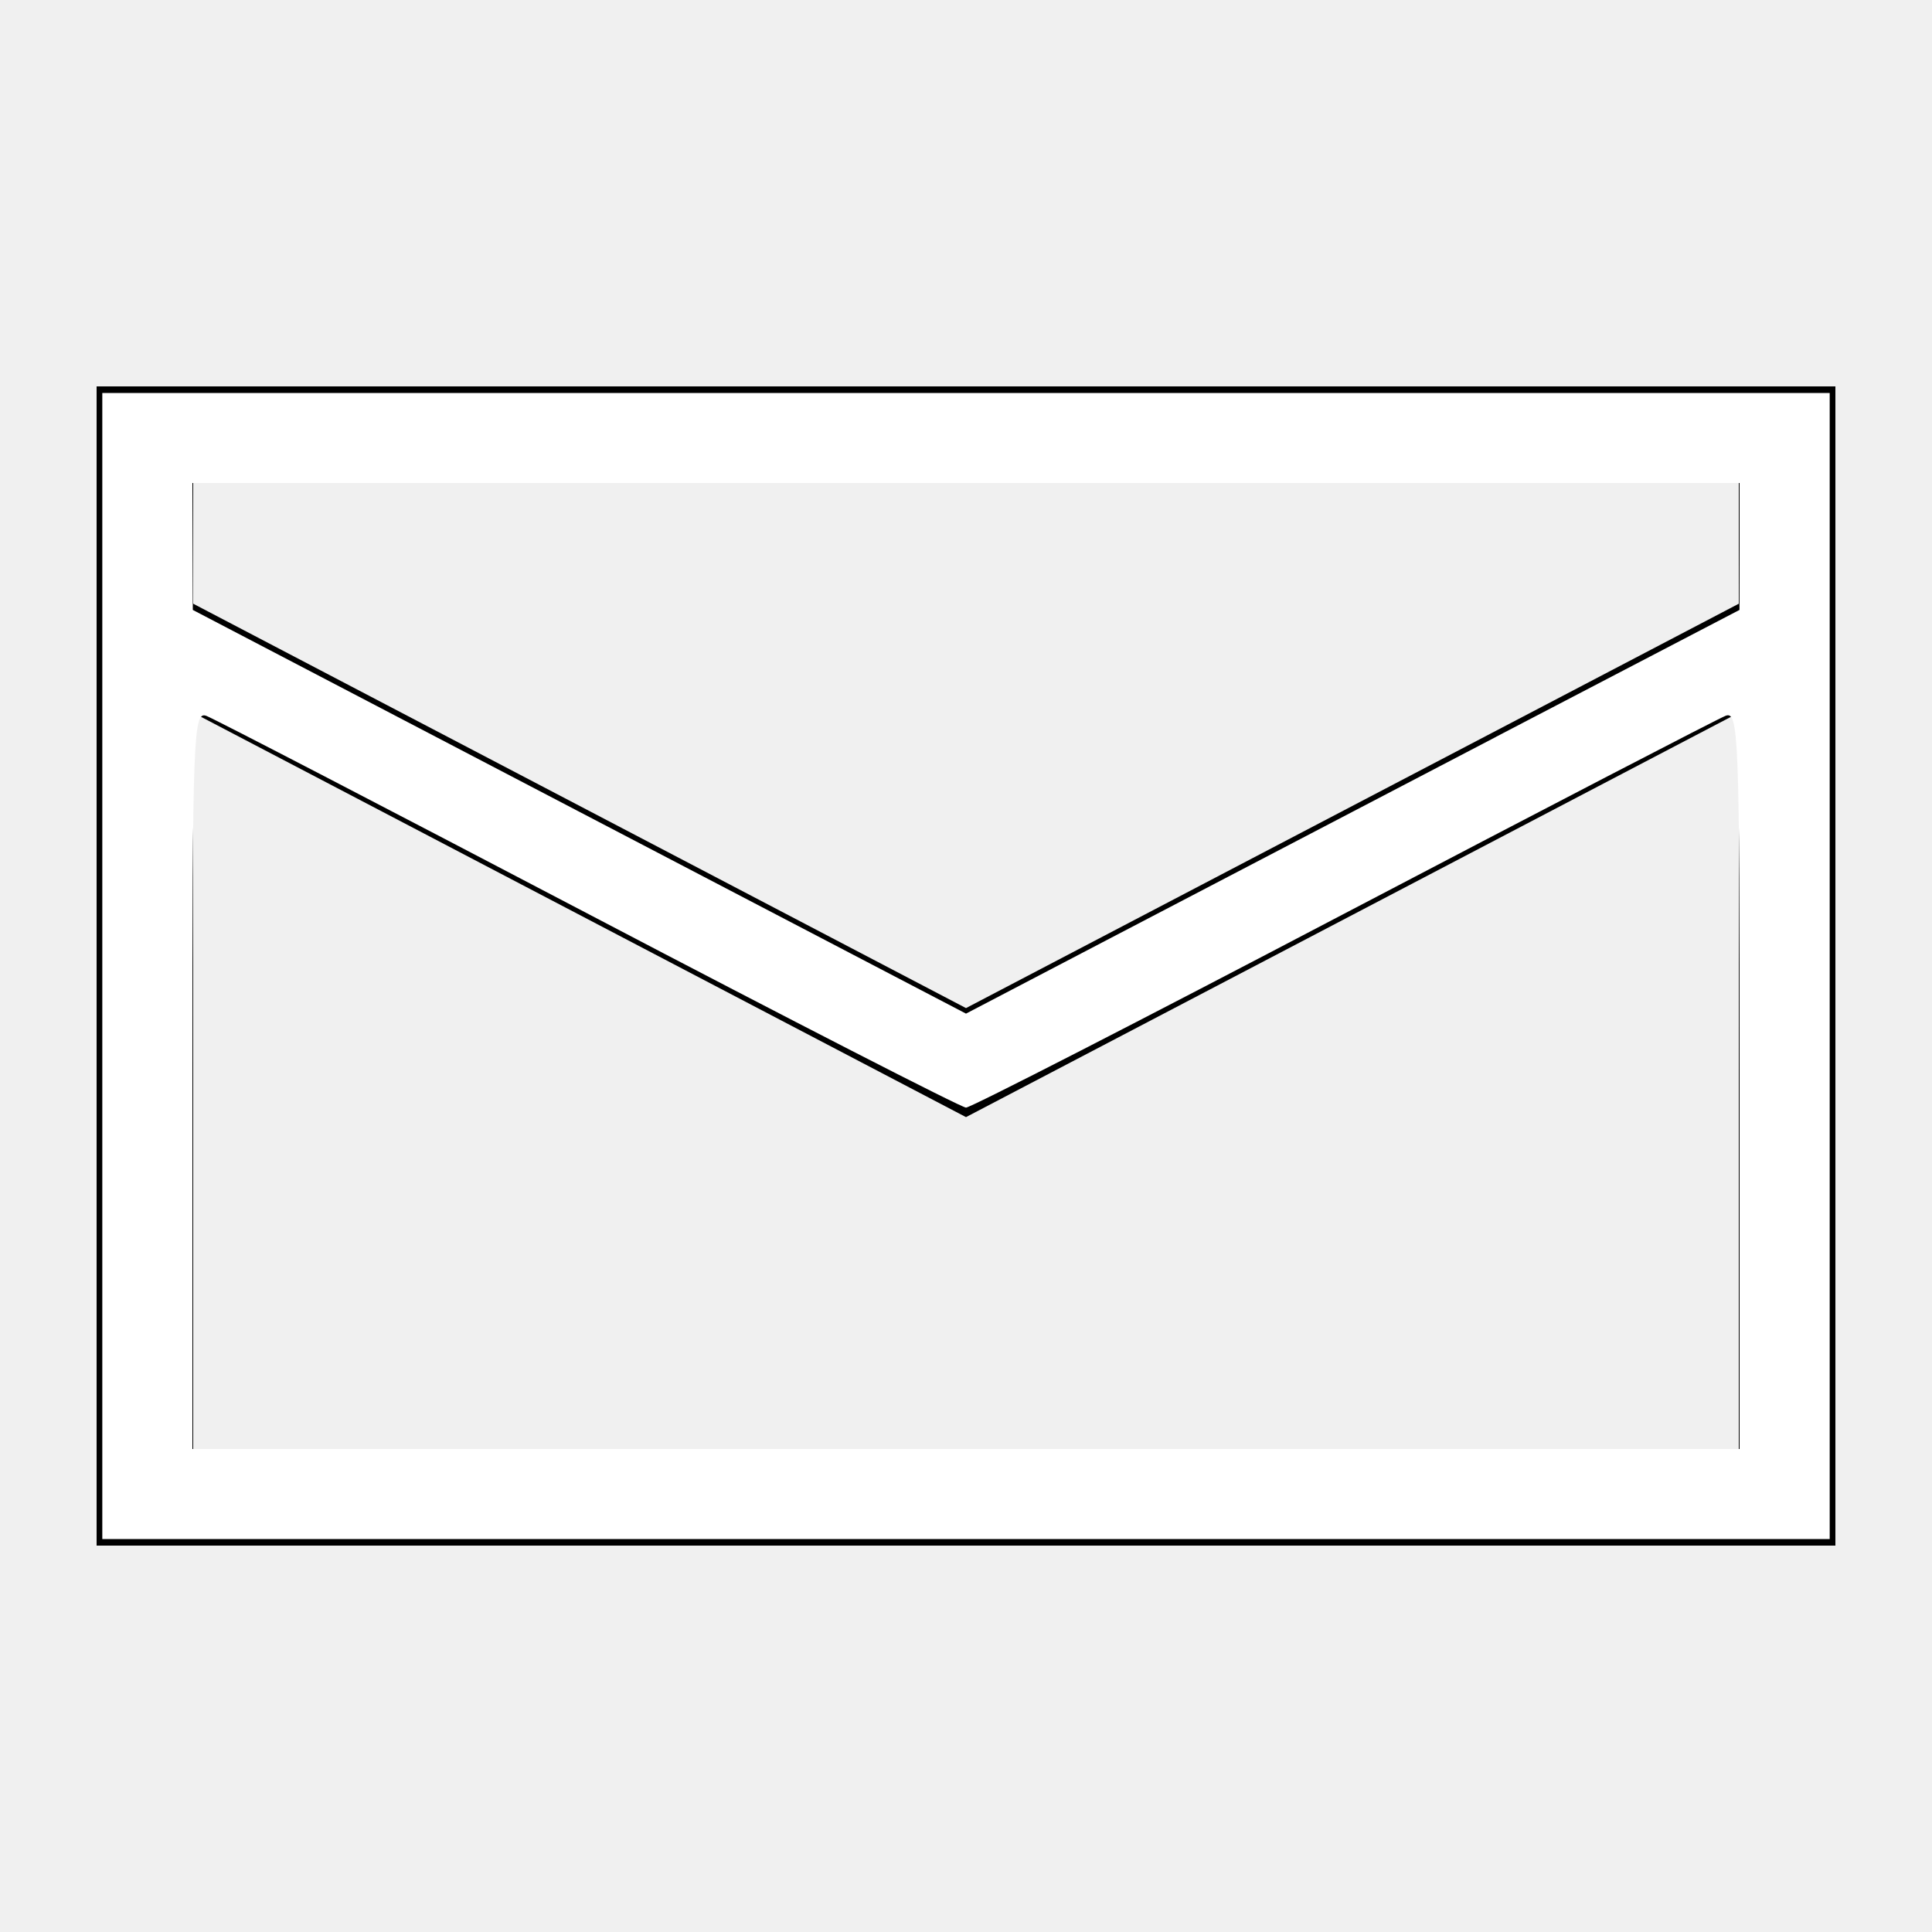
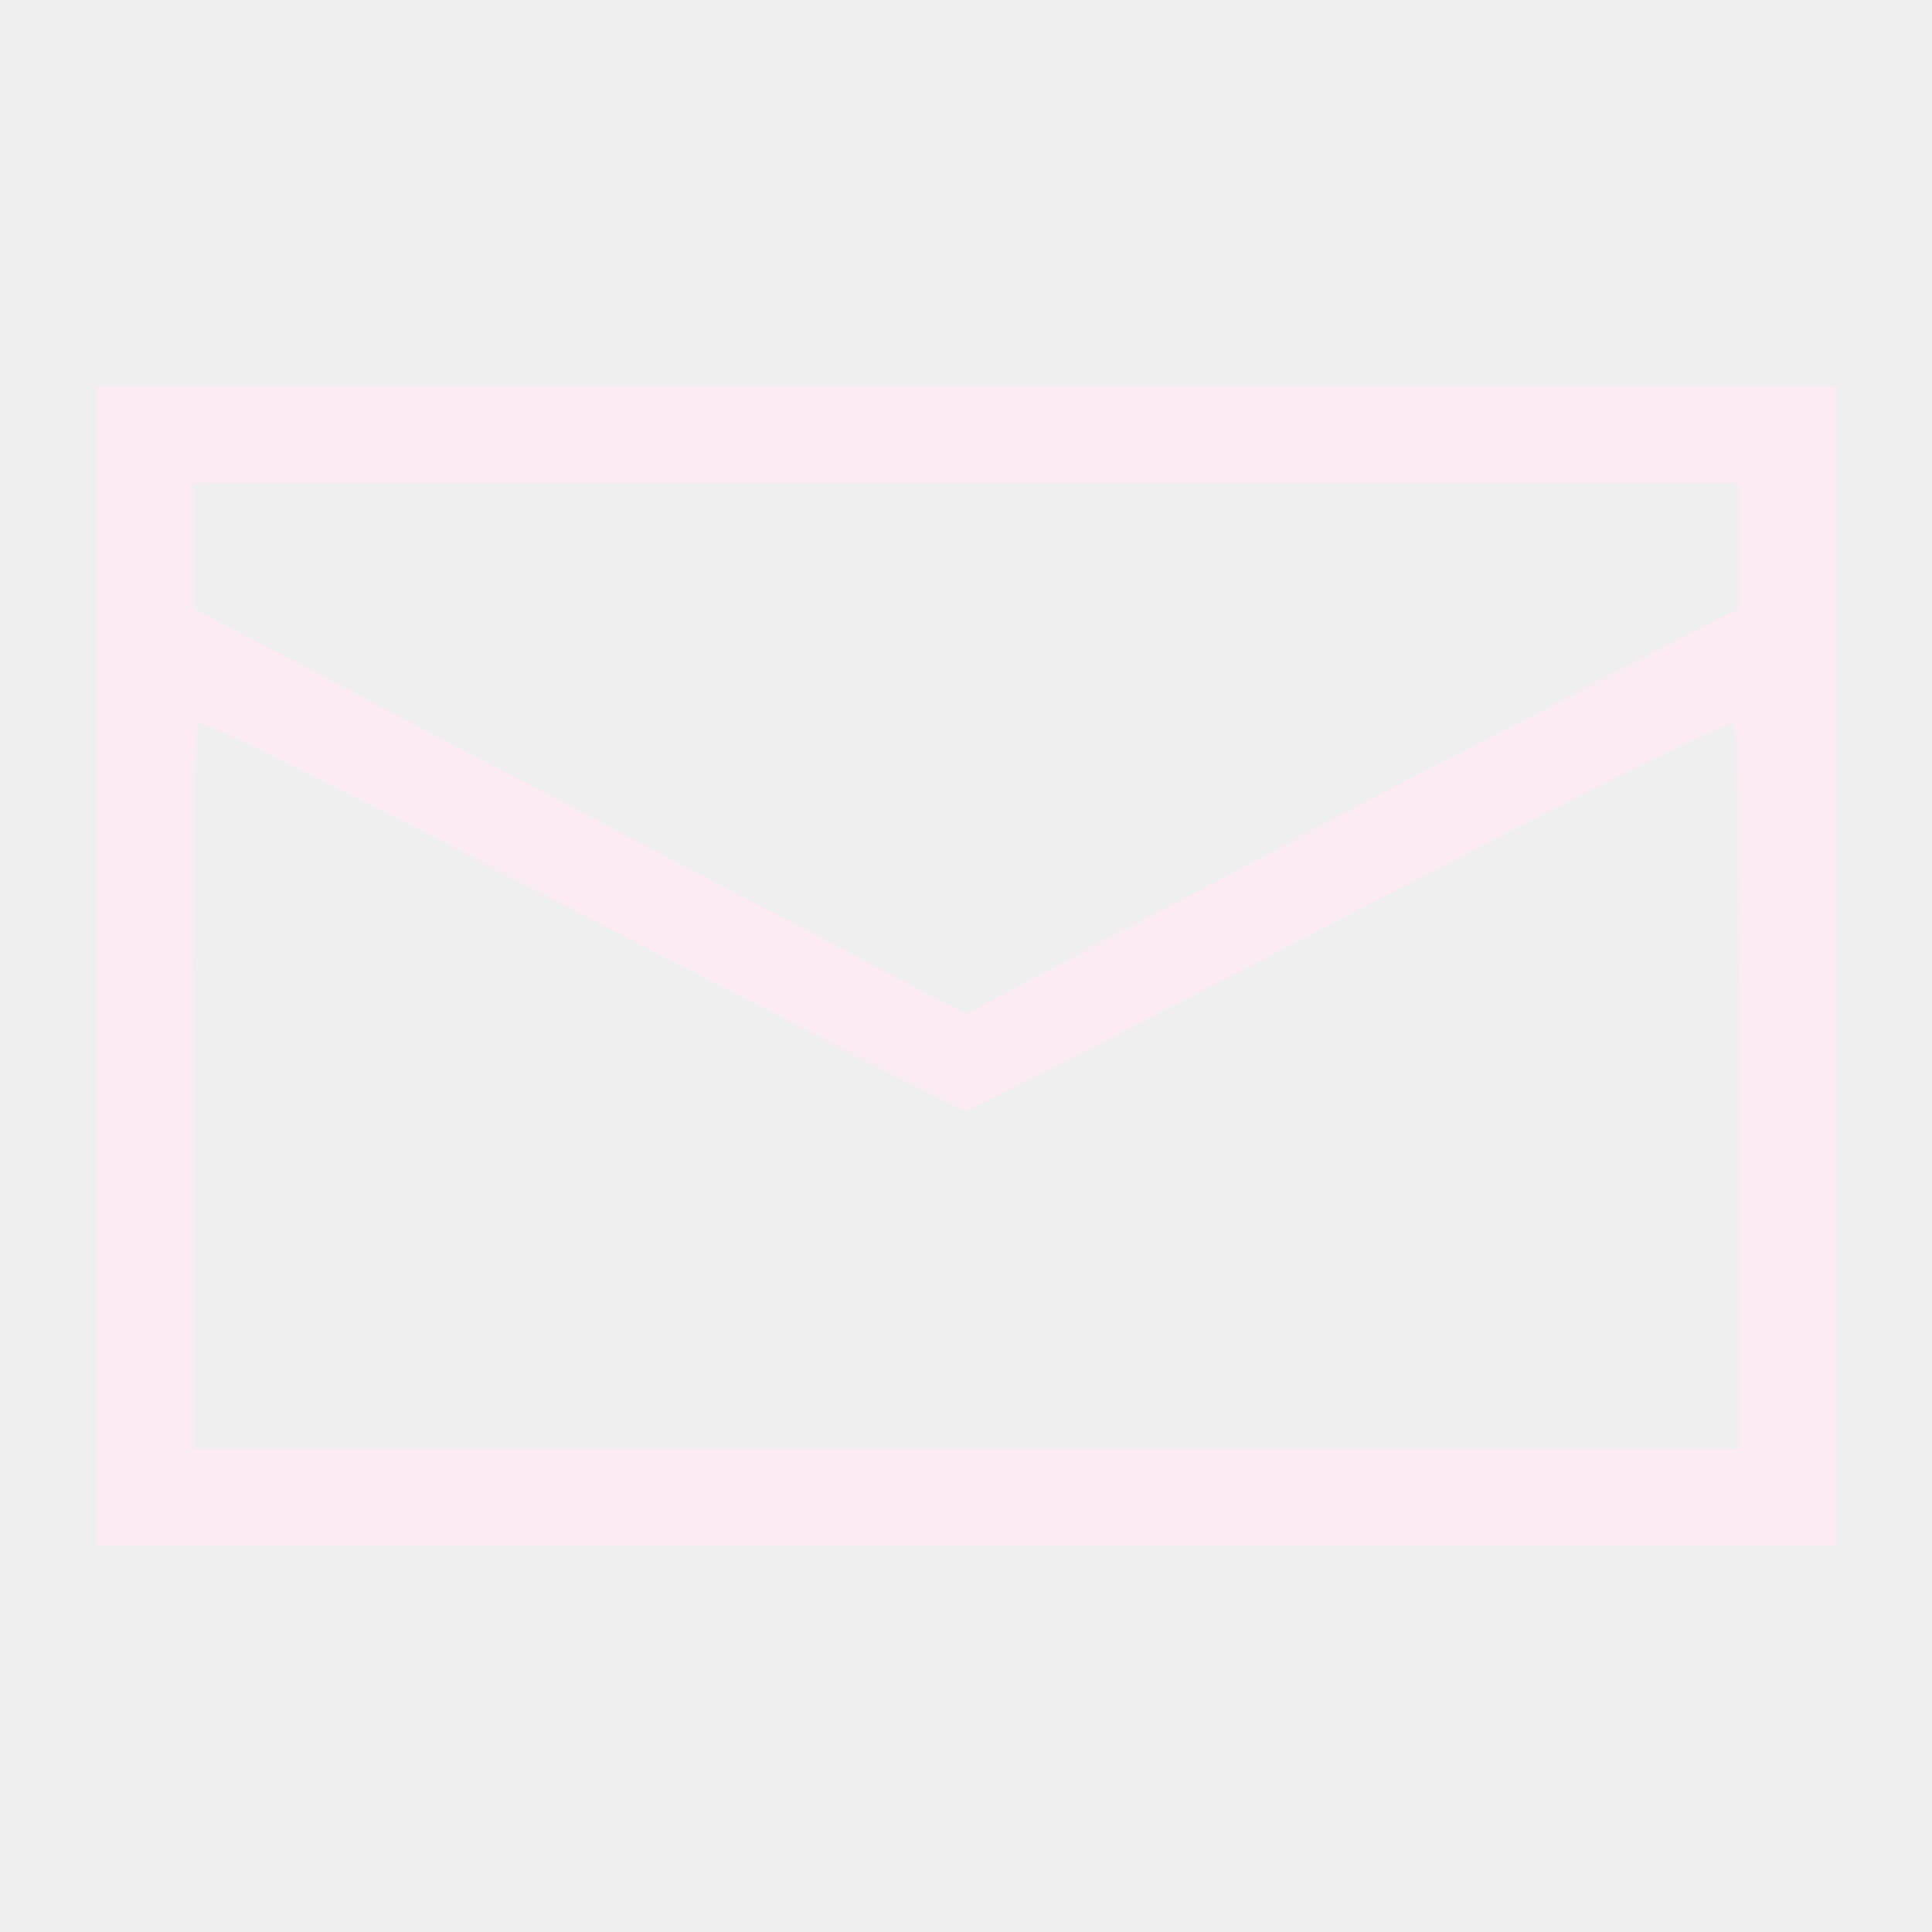
- <svg xmlns="http://www.w3.org/2000/svg" height="20" viewBox="0 0 20 20" width="20" version="1.1" id="svg2">
-   <defs id="defs2" />
-   <path d="m1.4 6.5 8.6 4.5 8.6-4.5" fill="none" stroke="#000" id="path1" />
-   <path d="m1 4v12h18v-12zm17 11h-16v-10h16z" id="path2" />
-   <path style="fill:#ffffff;stroke-width:0.173" d="M 1.059,10 V 4.068 H 10 18.941 V 10 15.932 H 10 1.059 Z m 16.949,1.177 c 0,-3.573 -0.009,-3.819 -0.145,-3.767 -0.08,0.031 -1.863,0.956 -3.962,2.056 C 11.802,10.567 10.047,11.467 10,11.466 9.953,11.466 8.198,10.566 6.099,9.466 4,8.366 2.217,7.441 2.137,7.411 2.001,7.358 1.992,7.6 1.992,11.177 V 15 H 10 18.008 Z M 15.488,7.627 18.007,6.314 18.008,5.657 18.008,5 H 10 1.992 l 0.002,0.657 0.002,0.657 4.002,2.09 L 10,10.493 11.485,9.717 c 0.817,-0.427 2.618,-1.367 4.004,-2.09 z" id="path3" />
+ <svg xmlns="http://www.w3.org/2000/svg" version="1.2" viewBox="0 0 20 20" width="20" height="20">
+   <style>
+ 		.s0 { fill: #fdebf3 } 
+ 	</style>
+   <path id="path2" fill-rule="evenodd" class="s0" d="m19 4v12h-18v-12zm-1 1h-16v10h16z" />
+   <path id="path3" fill-rule="evenodd" class="s0" d="m1.1 4.1h17.8v11.8h-17.8zm16.9 7.1c0-3.5 0-3.8-0.1-3.7-0.1 0-1.9 0.9-4 2-2.1 1.1-3.9 2-3.9 2 0 0-1.8-0.9-3.9-2-2.1-1.1-3.9-2-4-2-0.1-0.1-0.1 0.2-0.1 3.7v3.9h16zm-2.5-3.6l2.5-1.3v-1.3h-16v1.3l4 2.1 4 2.1 1.5-0.8c0.8-0.4 2.6-1.4 4-2.1z" />
</svg>
